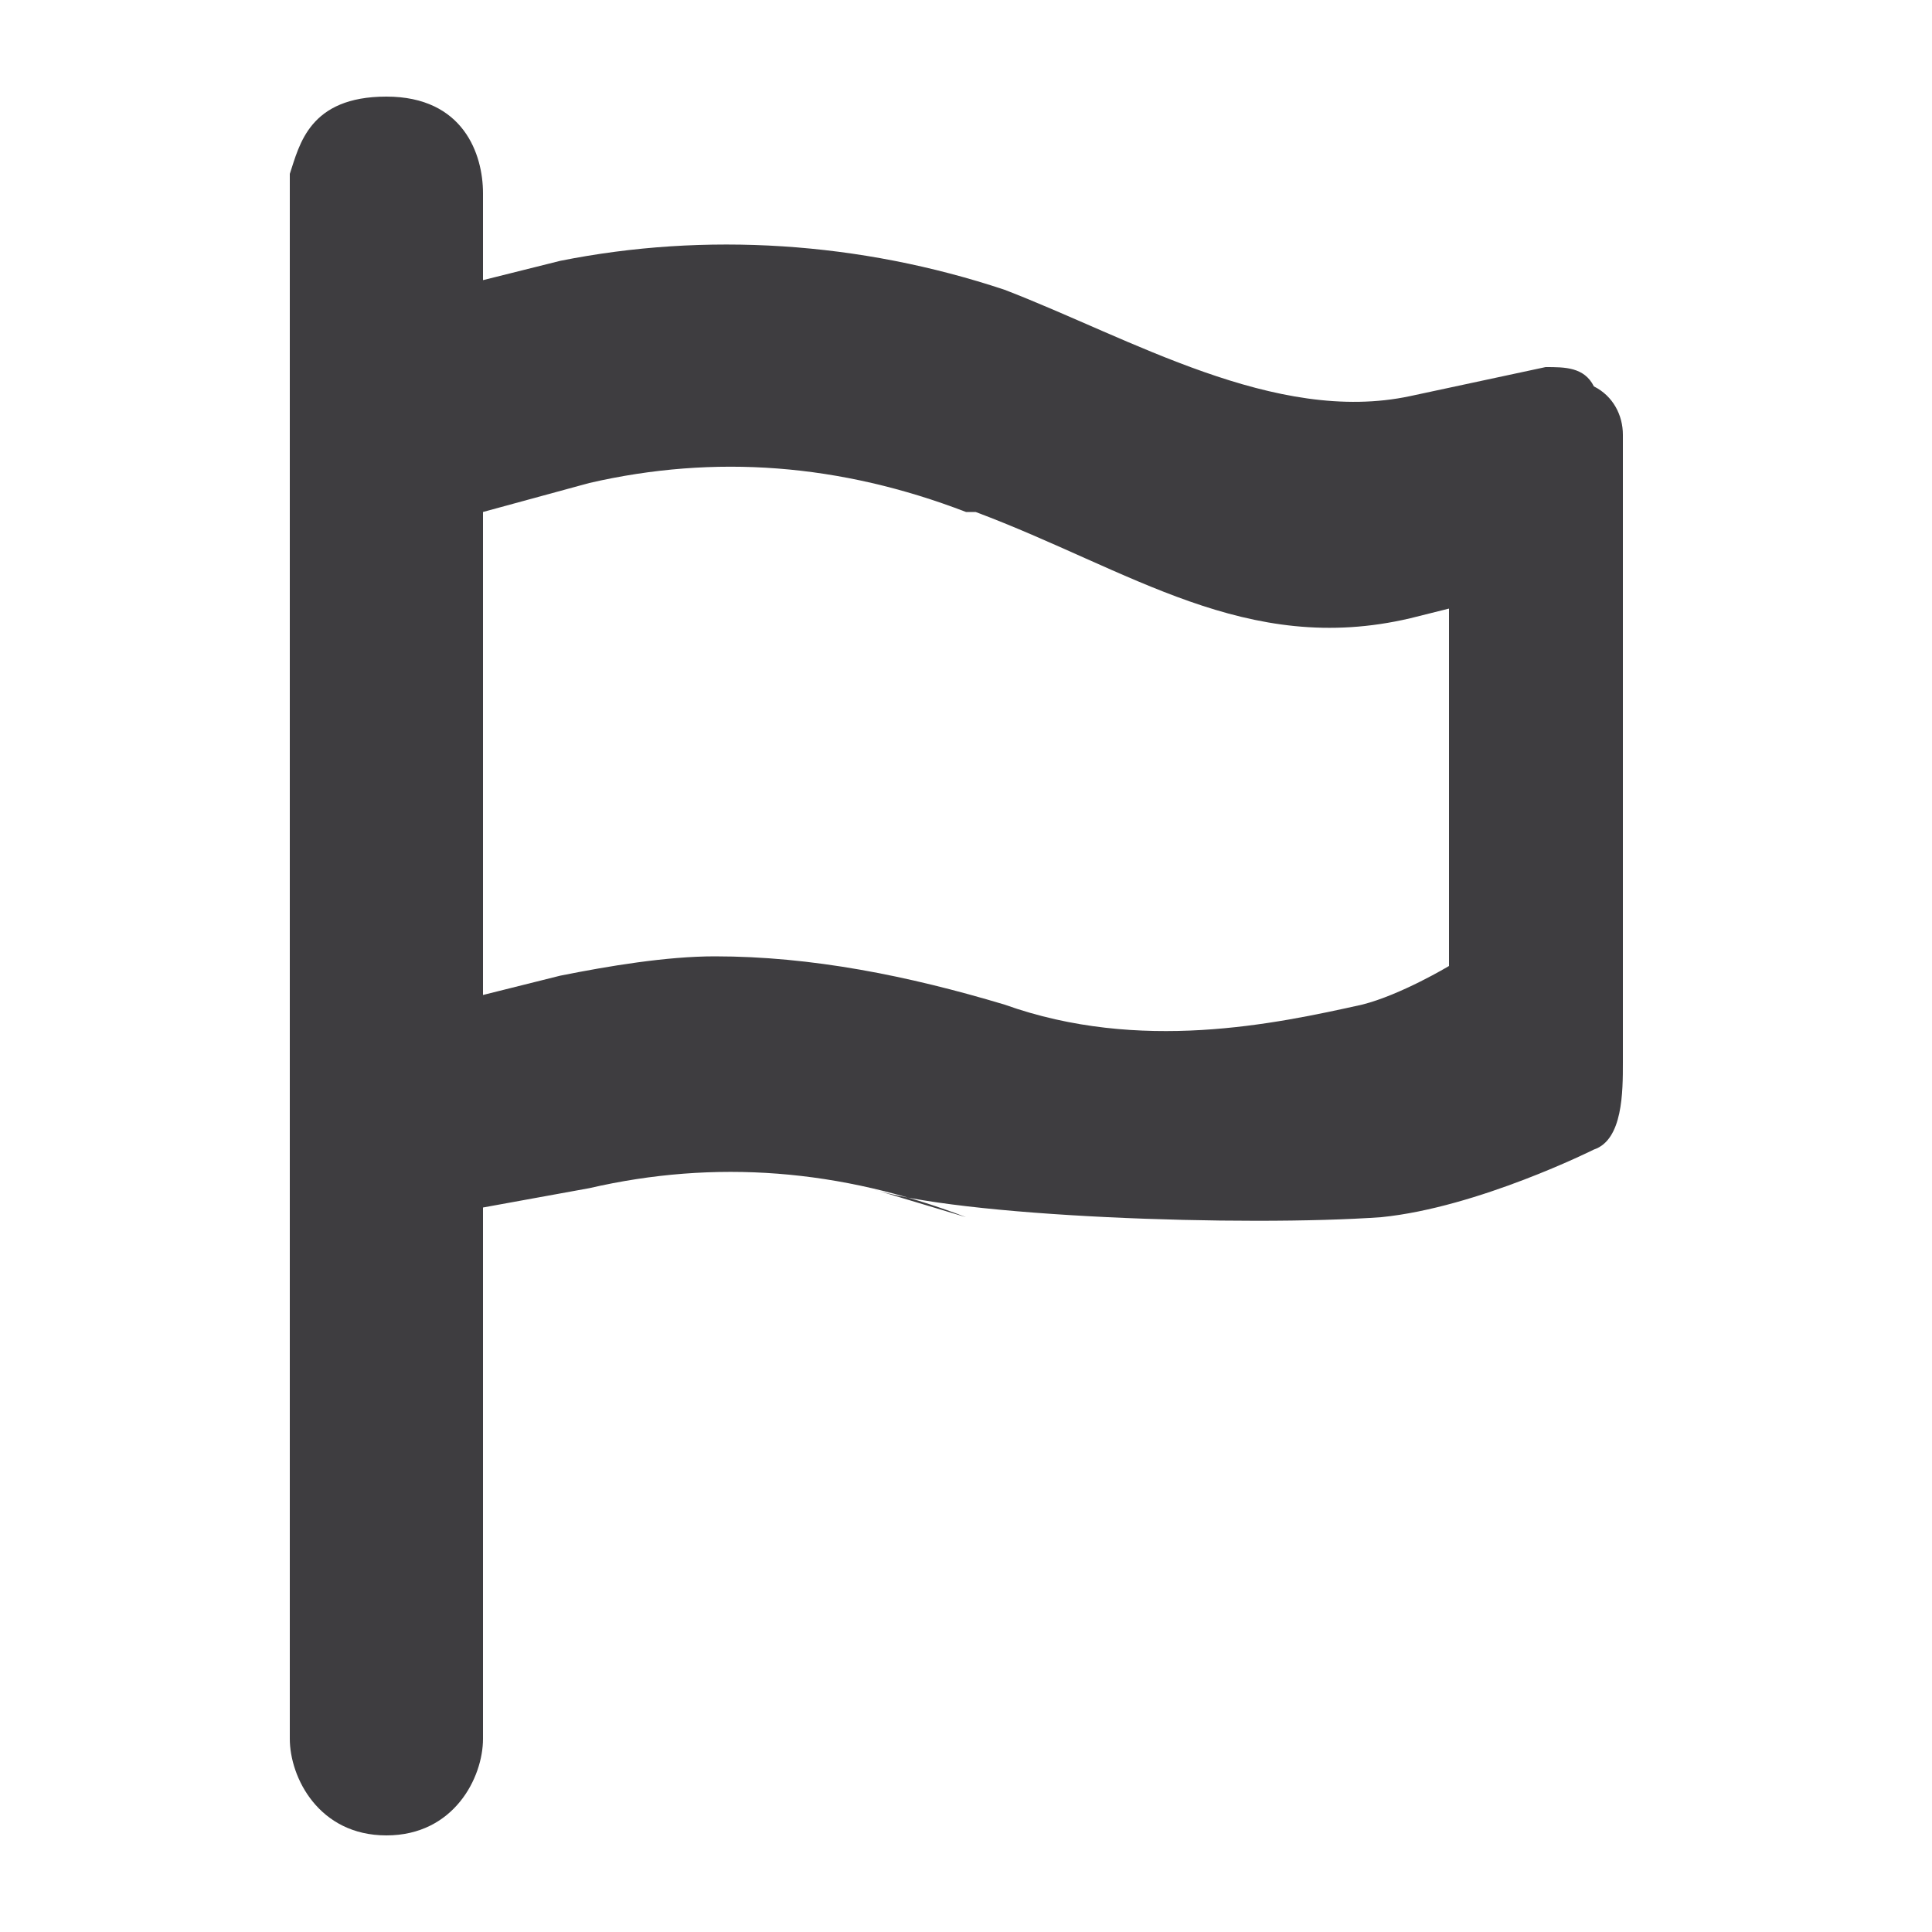
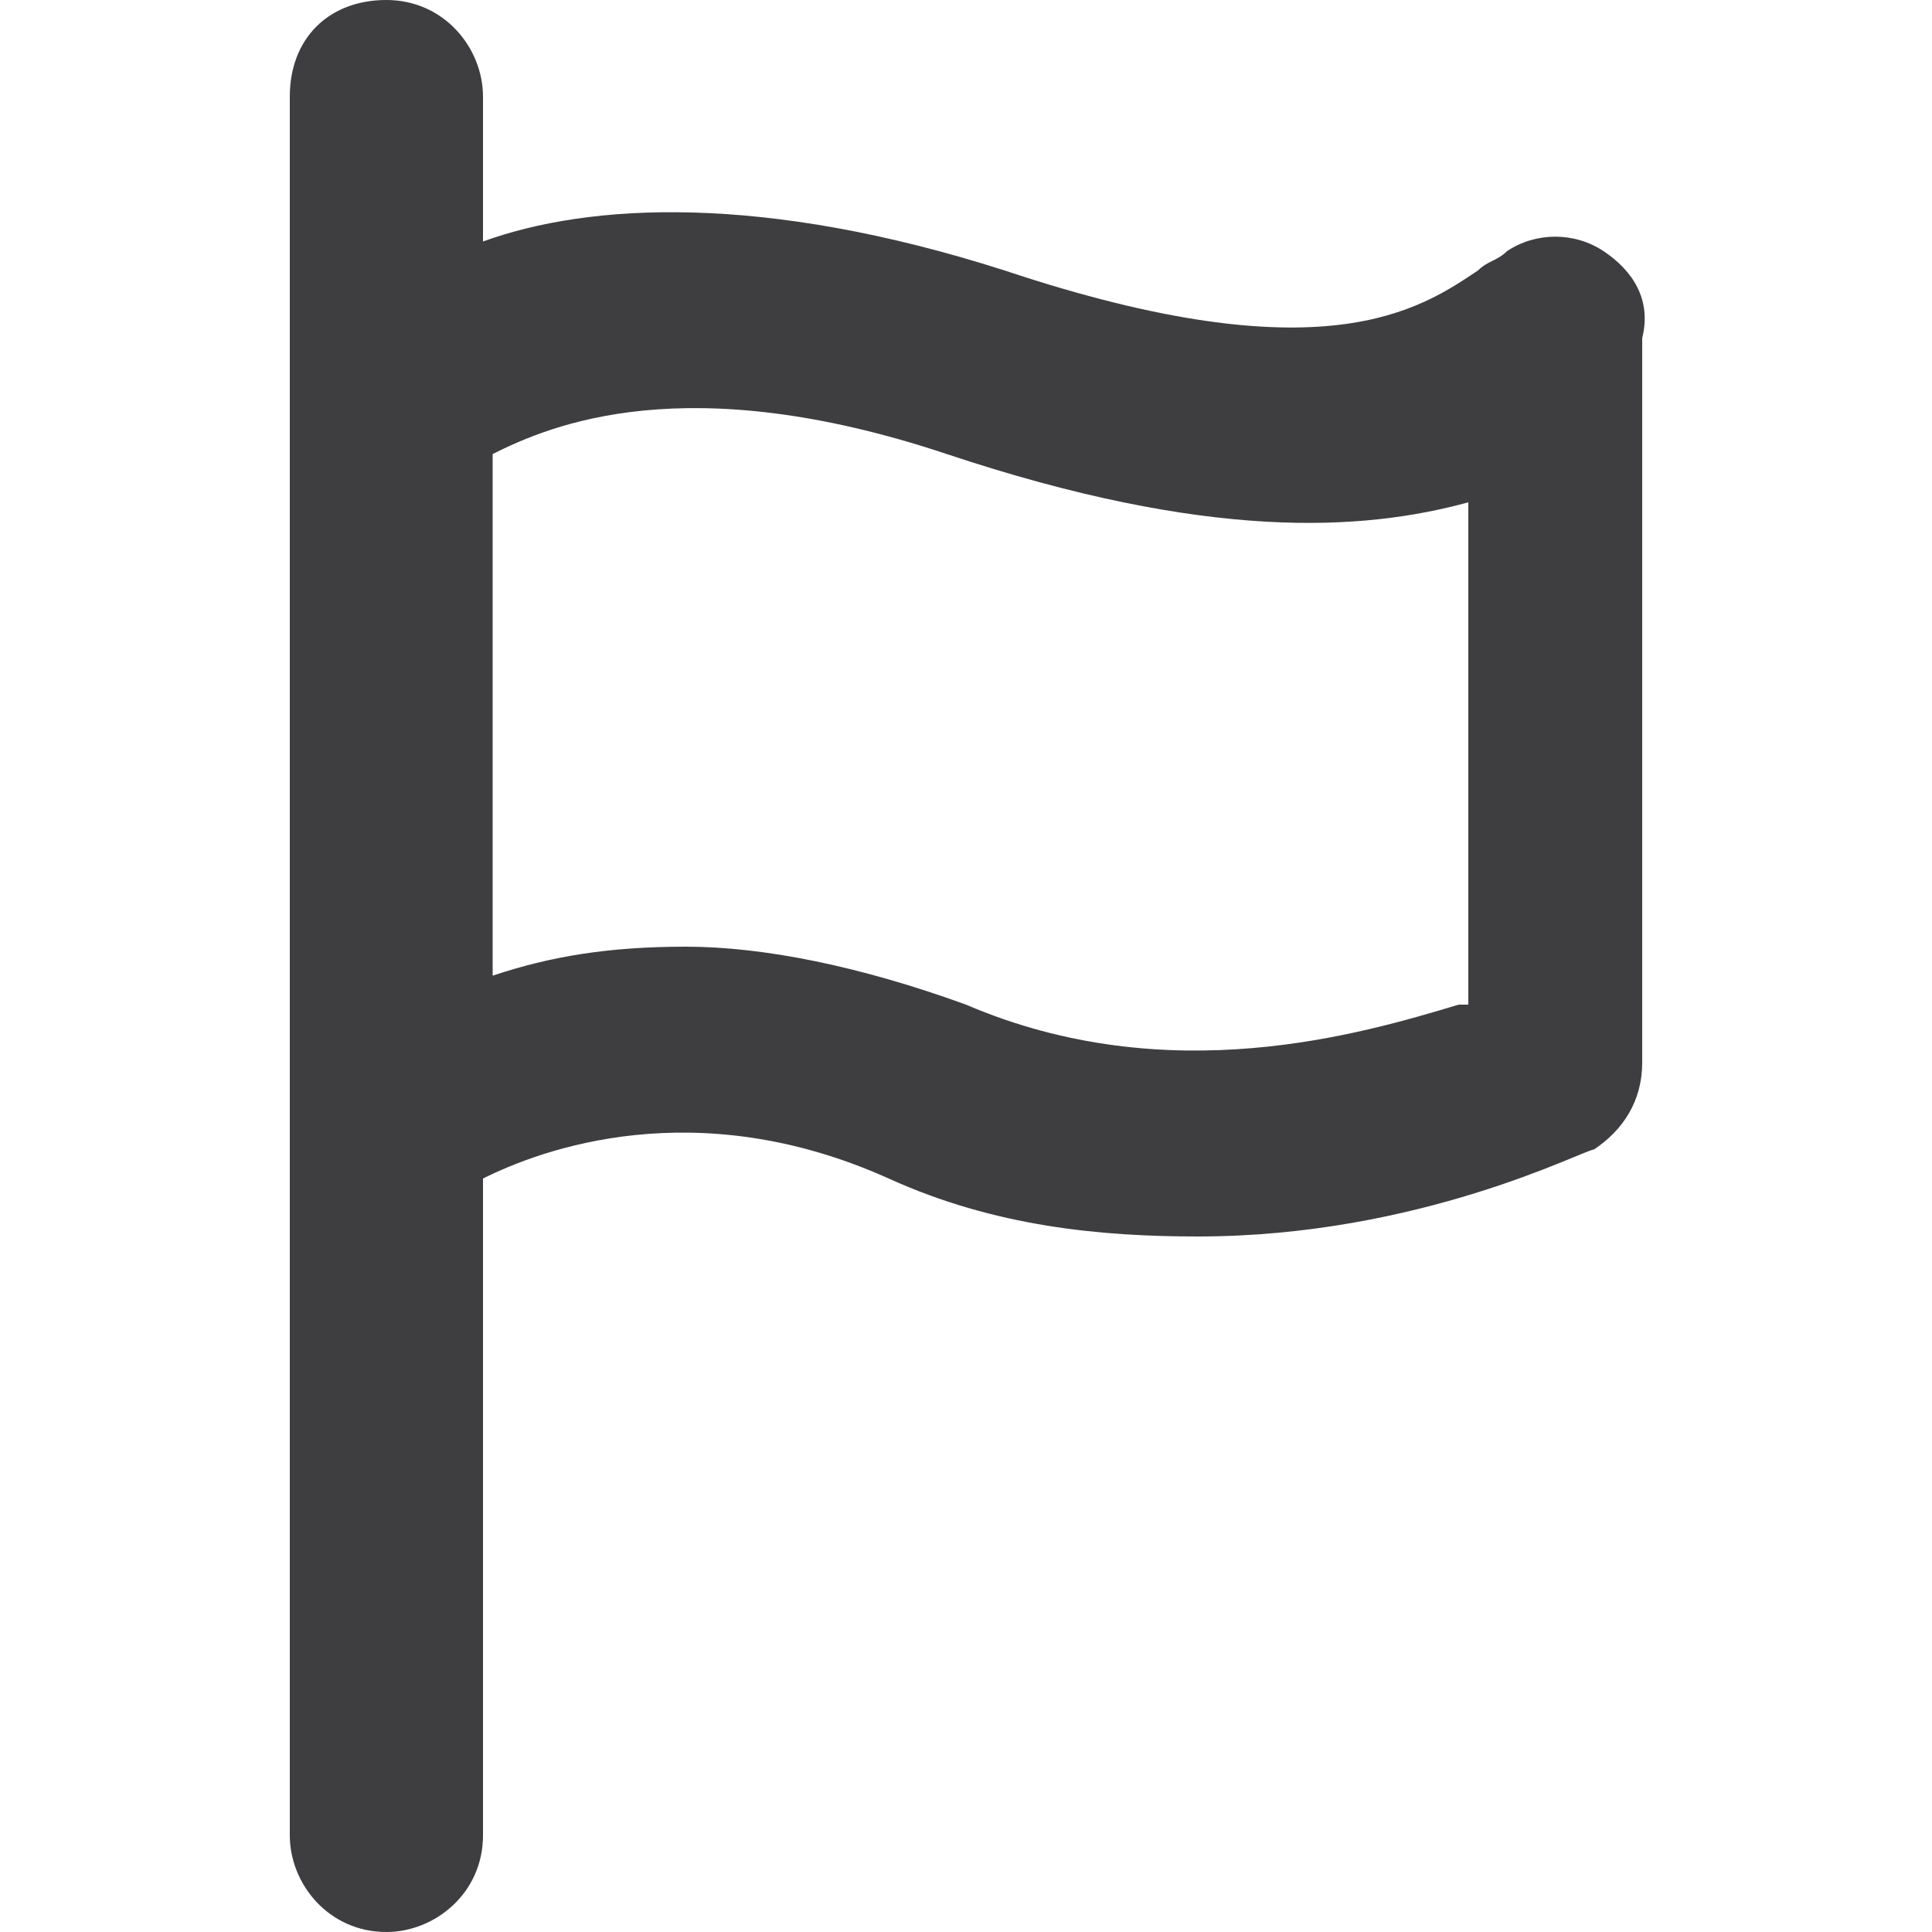
<svg xmlns="http://www.w3.org/2000/svg" version="1.1" id="Layer_1" x="0px" y="0px" viewBox="0 0 20 20" style="enable-background:new 0 0 20 20;" xml:space="preserve">
  <style type="text/css">
	.st0{fill:#3E3D40;}
</style>
-   <path id="Page-1" class="st0" d="M15,9.6V10c0,0-0.5,0.3-0.9,0.4c-0.9,0.2-2.3,0.5-3.7,0c-1-0.3-2-0.5-3-0.5c-0.5,0-1.1,0.1-1.6,0.2  L5,10.3v-5L6.1,5c1.3-0.3,2.6-0.2,3.9,0.3l0.1,0c1.6,0.6,2.8,1.5,4.5,1.1L15,6.3V9.6z M16,3.8l-1.4,0.3c-1.4,0.3-2.9-0.6-4.2-1.1  C8.9,2.5,7.3,2.4,5.8,2.7L5,2.9V2c0-0.4-0.2-1-1-1S3.1,1.5,3,1.8c0,0.1,0,0.8,0,0.9v1V11v7c0,0.4,0.3,1,1,1s1-0.6,1-1v-5v-0.5  l1.1-0.2c1.3-0.3,2.6-0.2,3.9,0.3L9,12.3c0.9,0.3,3.9,0.4,5.3,0.3c1-0.1,2.2-0.7,2.2-0.7c0.3-0.1,0.3-0.6,0.3-0.9V4.5  c0-0.2-0.1-0.4-0.3-0.5C16.4,3.8,16.2,3.8,16,3.8z" />
+   <path class="st0" d="M16.6,2.6c-0.3-0.2-0.7-0.2-1,0c-0.1,0.1-0.2,0.1-0.3,0.2c-0.6,0.4-1.6,1.1-4.9,0C7.9,2,6.1,2.1,5,2.5V1  c0-0.5-0.4-1-1-1h0C3.4,0,3,0.4,3,1v18c0,0.5,0.4,1,1,1h0c0.5,0,1-0.4,1-1v-6.8c0.6-0.3,2.2-0.9,4.2,0c1.1,0.5,2.2,0.6,3.2,0.6  c2.3,0,4-0.9,4.1-0.9c0.3-0.2,0.5-0.5,0.5-0.9V3.5C17.1,3.1,16.9,2.8,16.6,2.6z M15.1,10.4c-1,0.3-3,0.9-5.1,0  C8.9,10,7.9,9.8,7.1,9.8c-0.8,0-1.4,0.1-2,0.3V4.7c0.6-0.3,2-0.9,4.7,0c2.7,0.9,4.3,0.8,5.4,0.5V10.4z" />
</svg>
